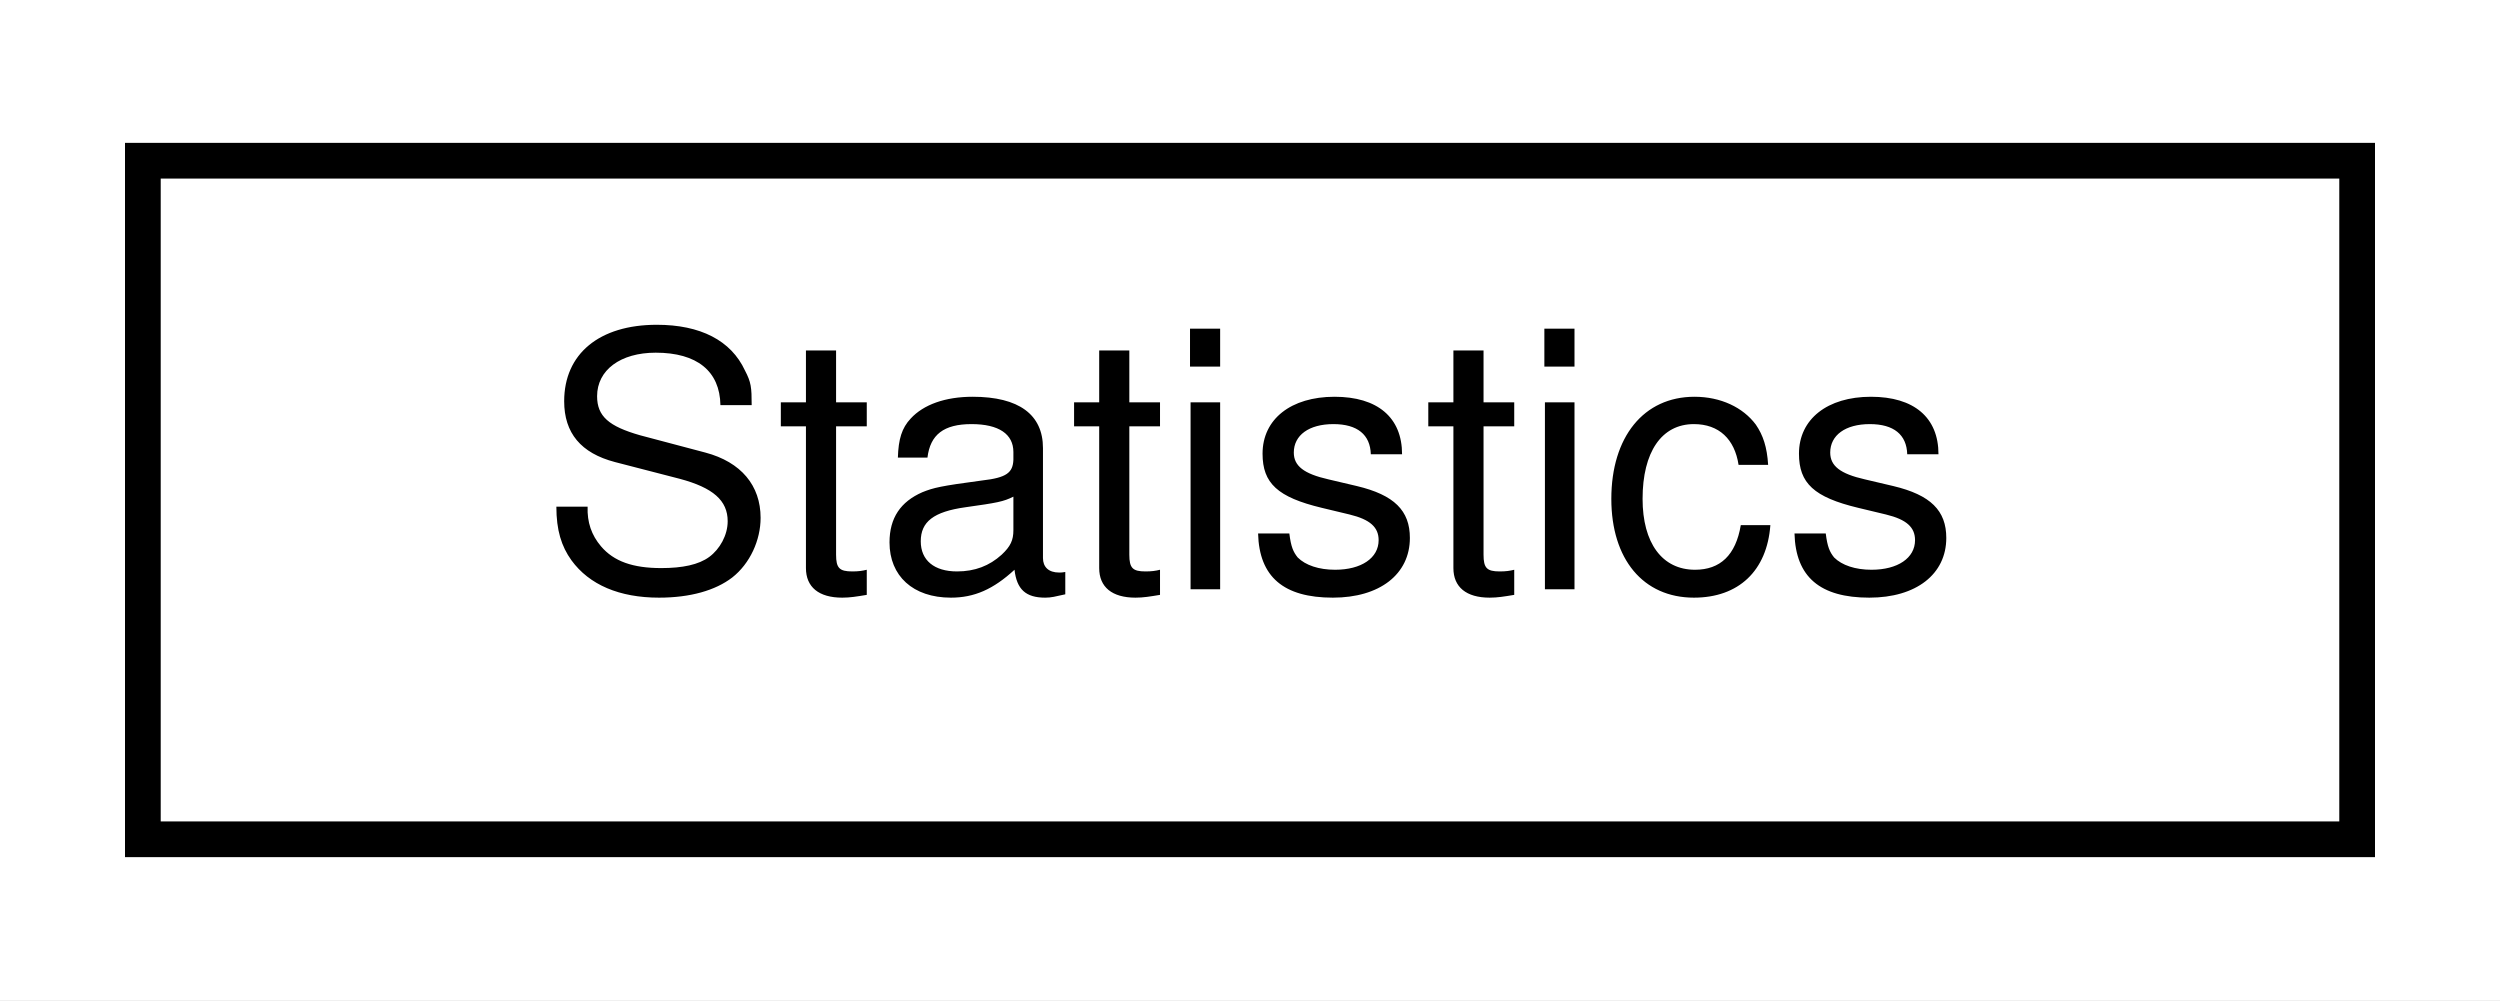
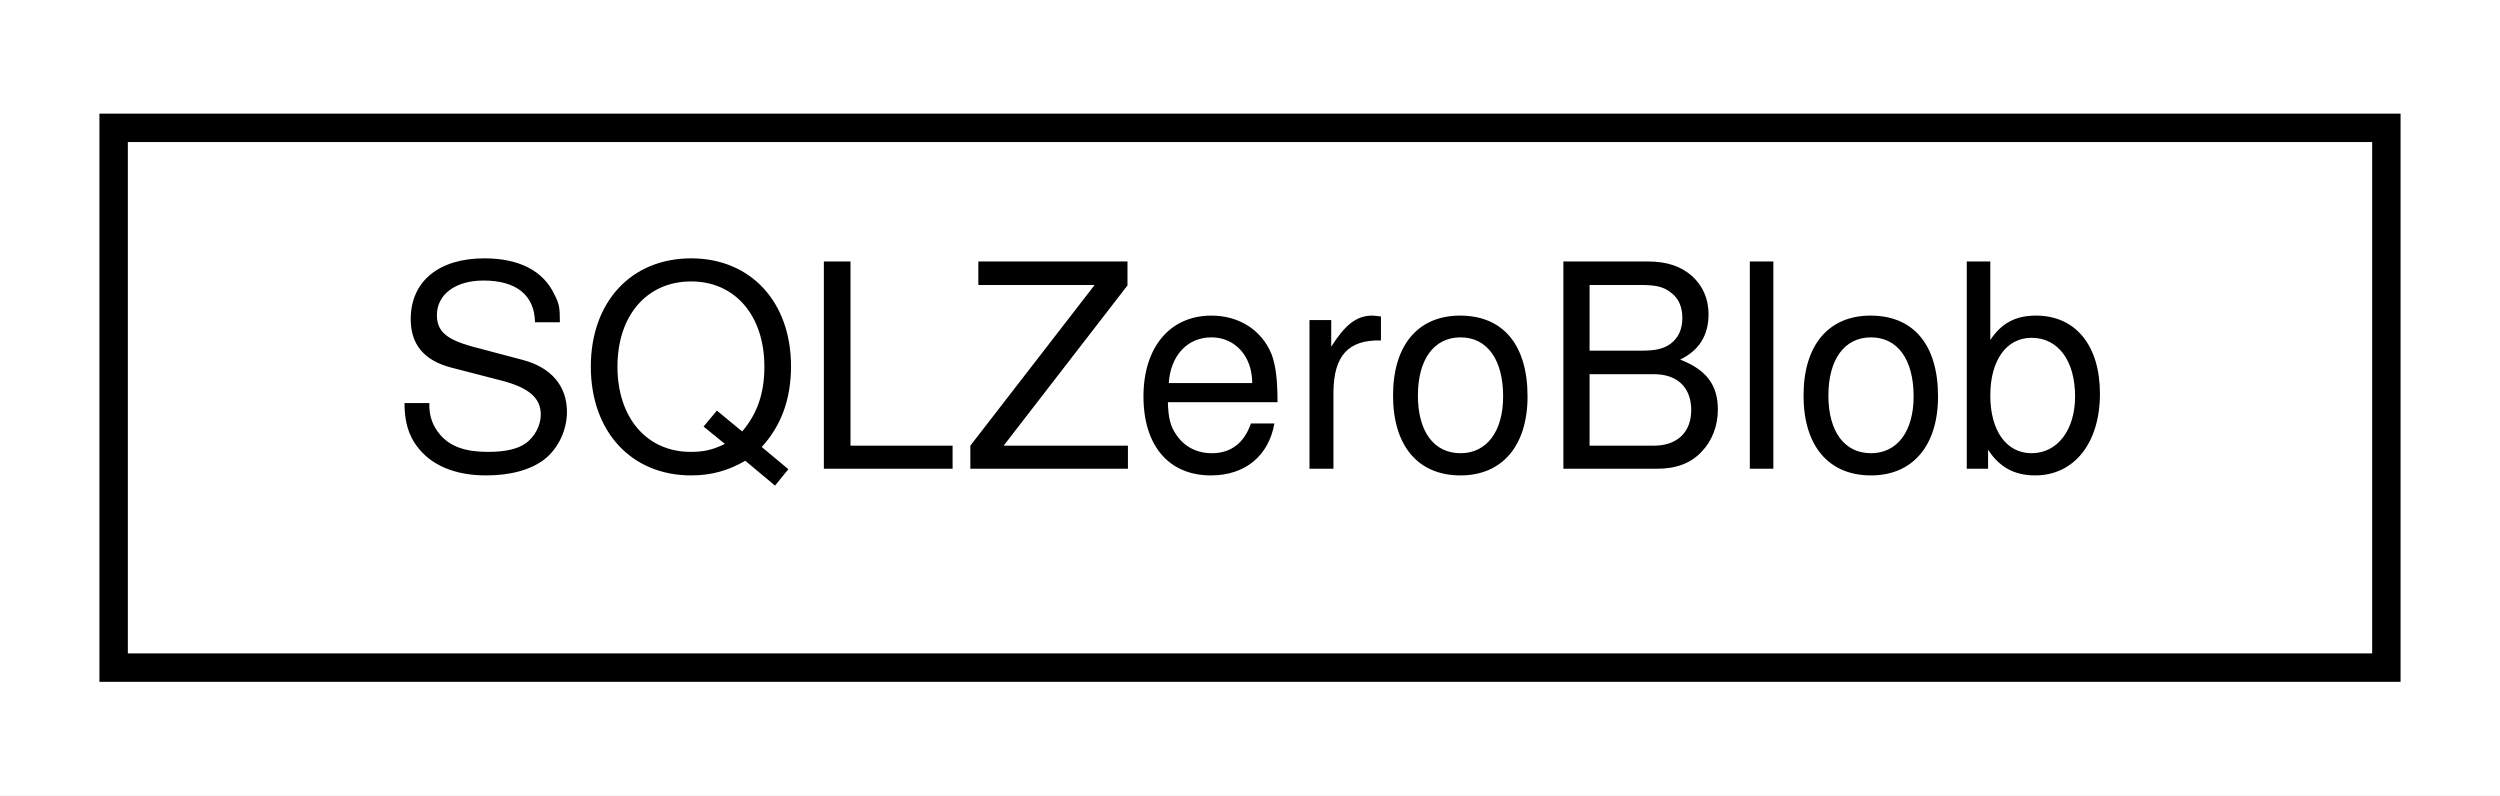
- <svg xmlns="http://www.w3.org/2000/svg" xmlns:xlink="http://www.w3.org/1999/xlink" width="70pt" height="28pt" viewBox="0.00 0.00 70.00 28.00">
+ <svg xmlns="http://www.w3.org/2000/svg" xmlns:xlink="http://www.w3.org/1999/xlink" width="88pt" height="28pt" viewBox="0.00 0.00 88.00 28.00">
  <g id="graph0" class="graph" transform="scale(1 1) rotate(0) translate(4 24)">
-     <polygon fill="white" stroke="transparent" points="-4,4 -4,-24 66,-24 66,4 -4,4" />
+     <polygon fill="white" stroke="transparent" points="-4,4 -4,-24 84,-24 84,4 -4,4" />
    <g id="node1" class="node">
      <g id="a_node1">
-         <a xlink:href="class_statistics.html" target="_top" xlink:title="Statistics">
-           <polygon fill="white" stroke="black" points="0,-0.5 0,-19.5 62,-19.5 62,-0.5 0,-0.5" />
-           <text text-anchor="middle" x="31" y="-7.5" font-family="Helvetica,sans-Serif" font-size="10.00">Statistics</text>
+         <a xlink:href="struct_s_q_l_zero_blob.html" target="_top" xlink:title="SQLZeroBlob">
+           <polygon fill="white" stroke="black" points="0,-0.5 0,-19.5 80,-19.5 80,-0.5 0,-0.5" />
+           <text text-anchor="middle" x="40" y="-7.5" font-family="Helvetica,sans-Serif" font-size="10.00">SQLZeroBlob</text>
        </a>
      </g>
    </g>
  </g>
</svg>
